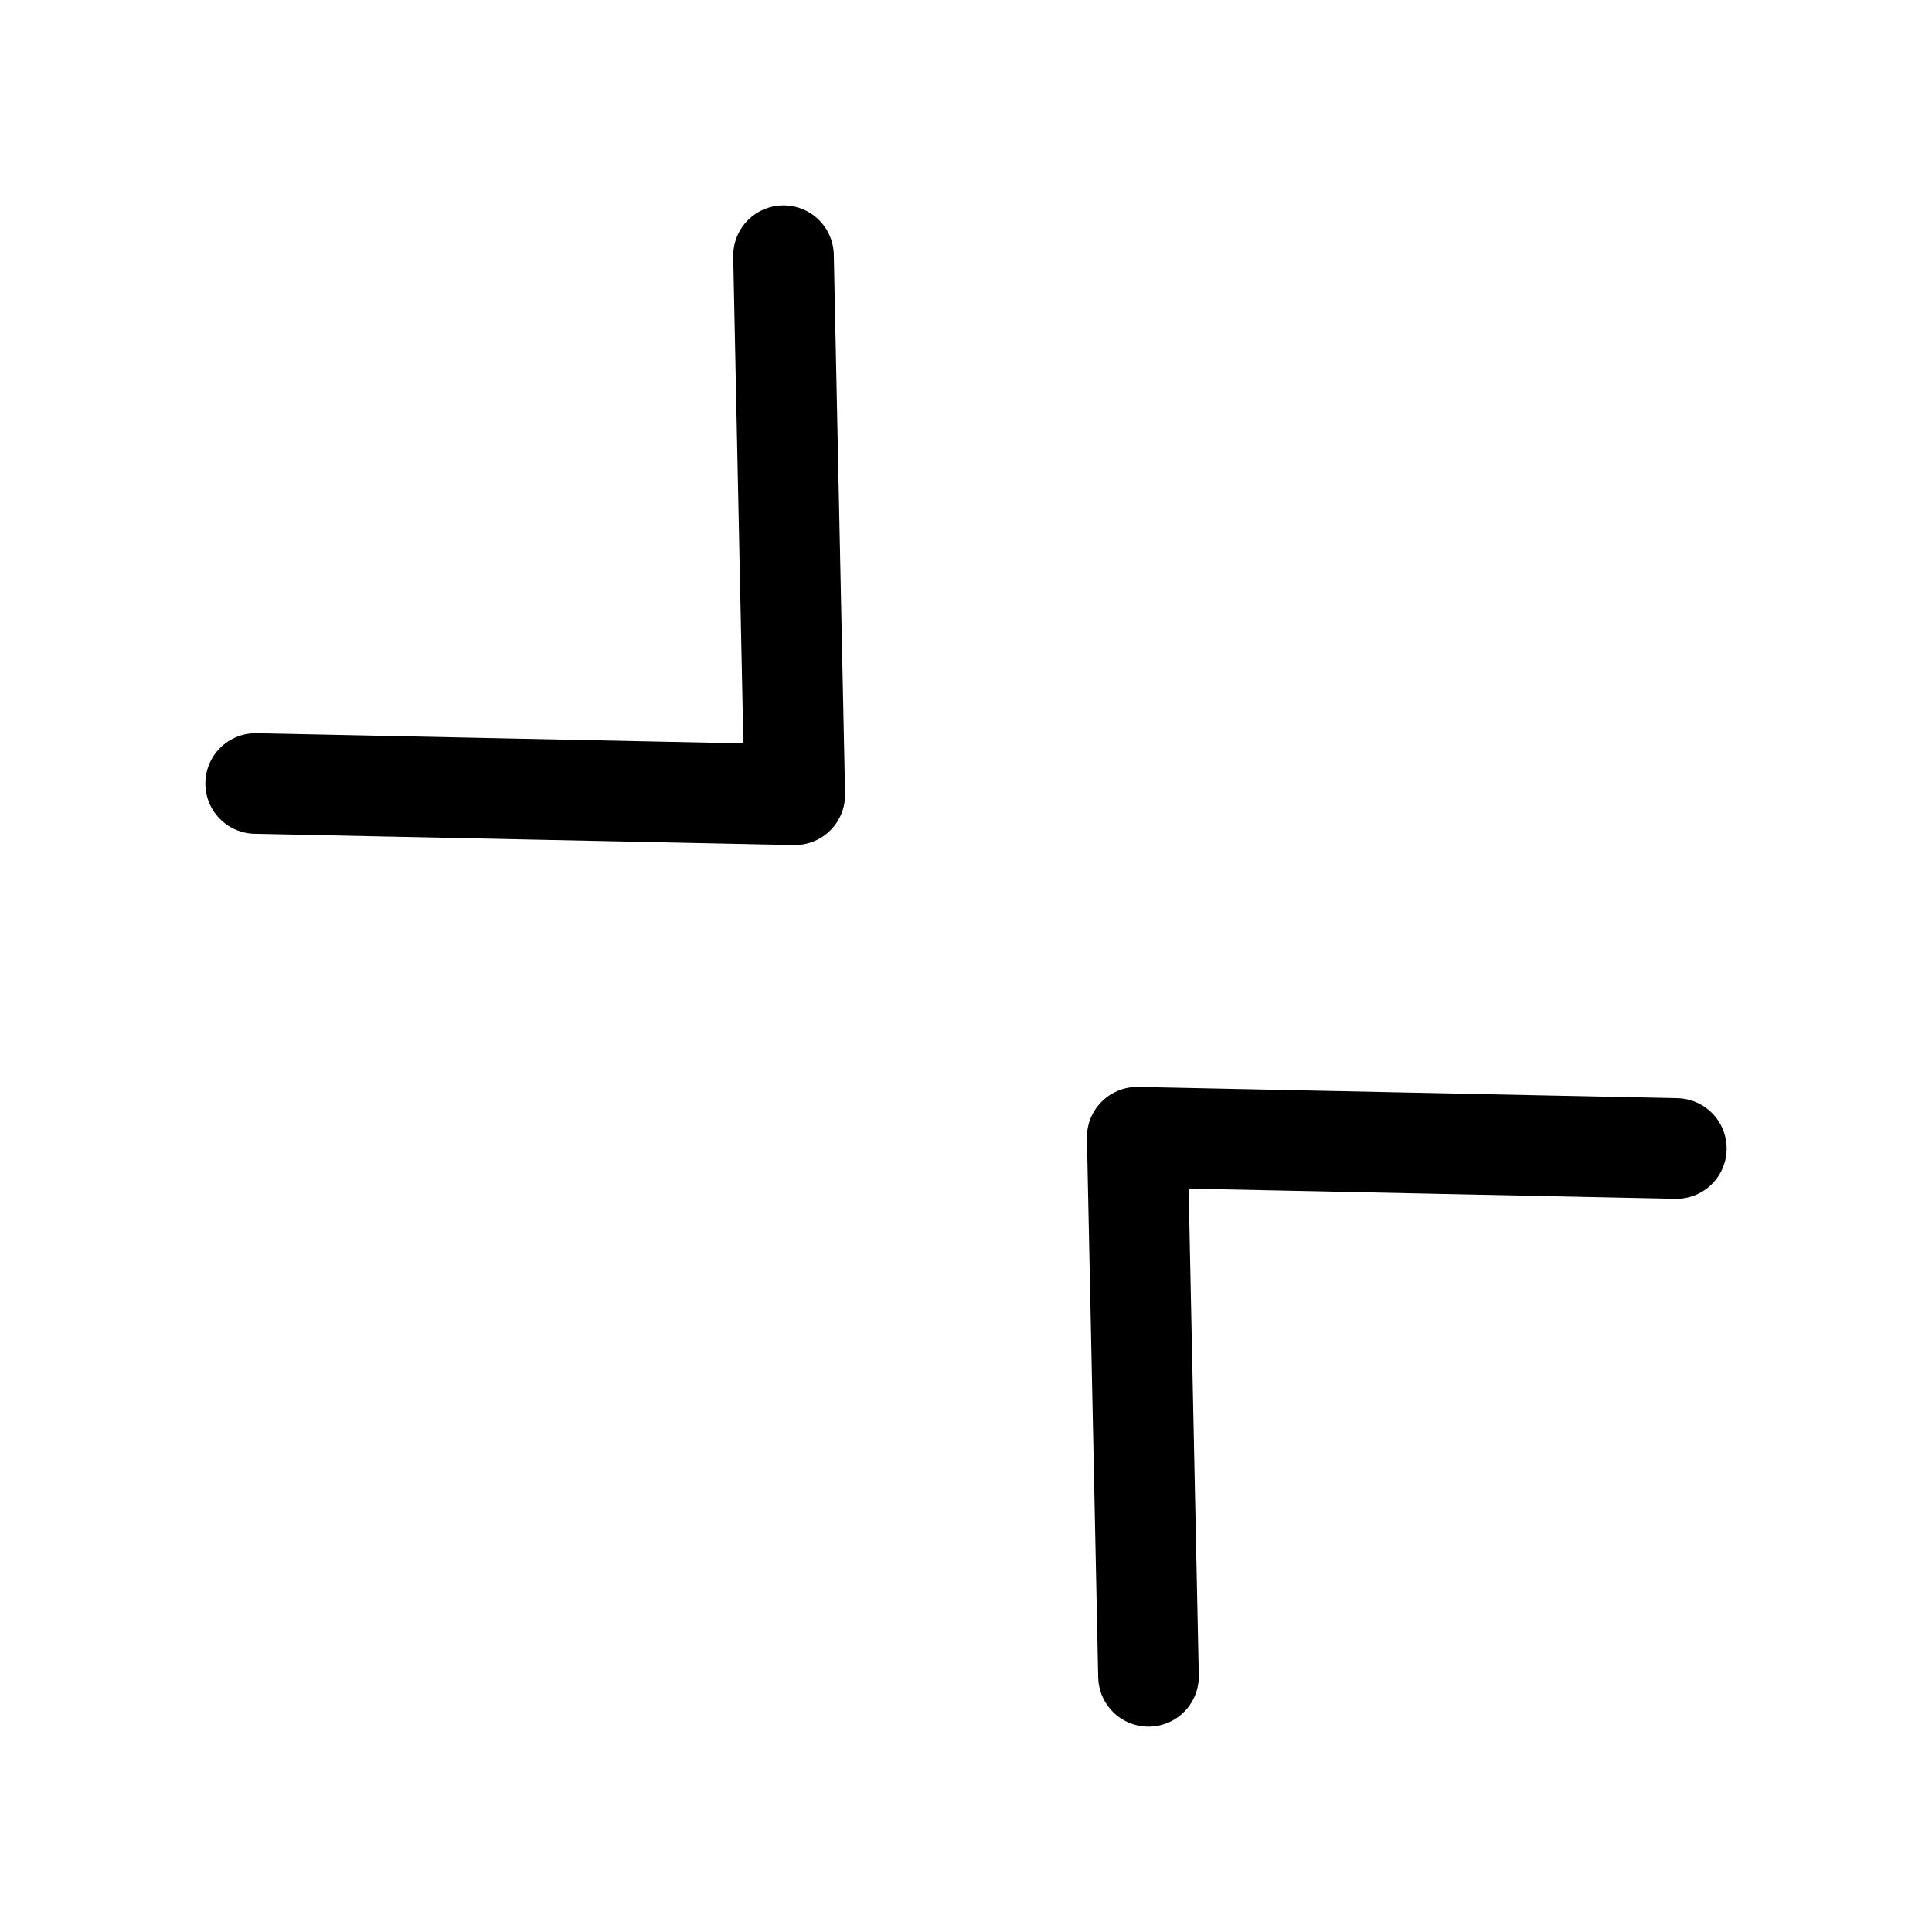
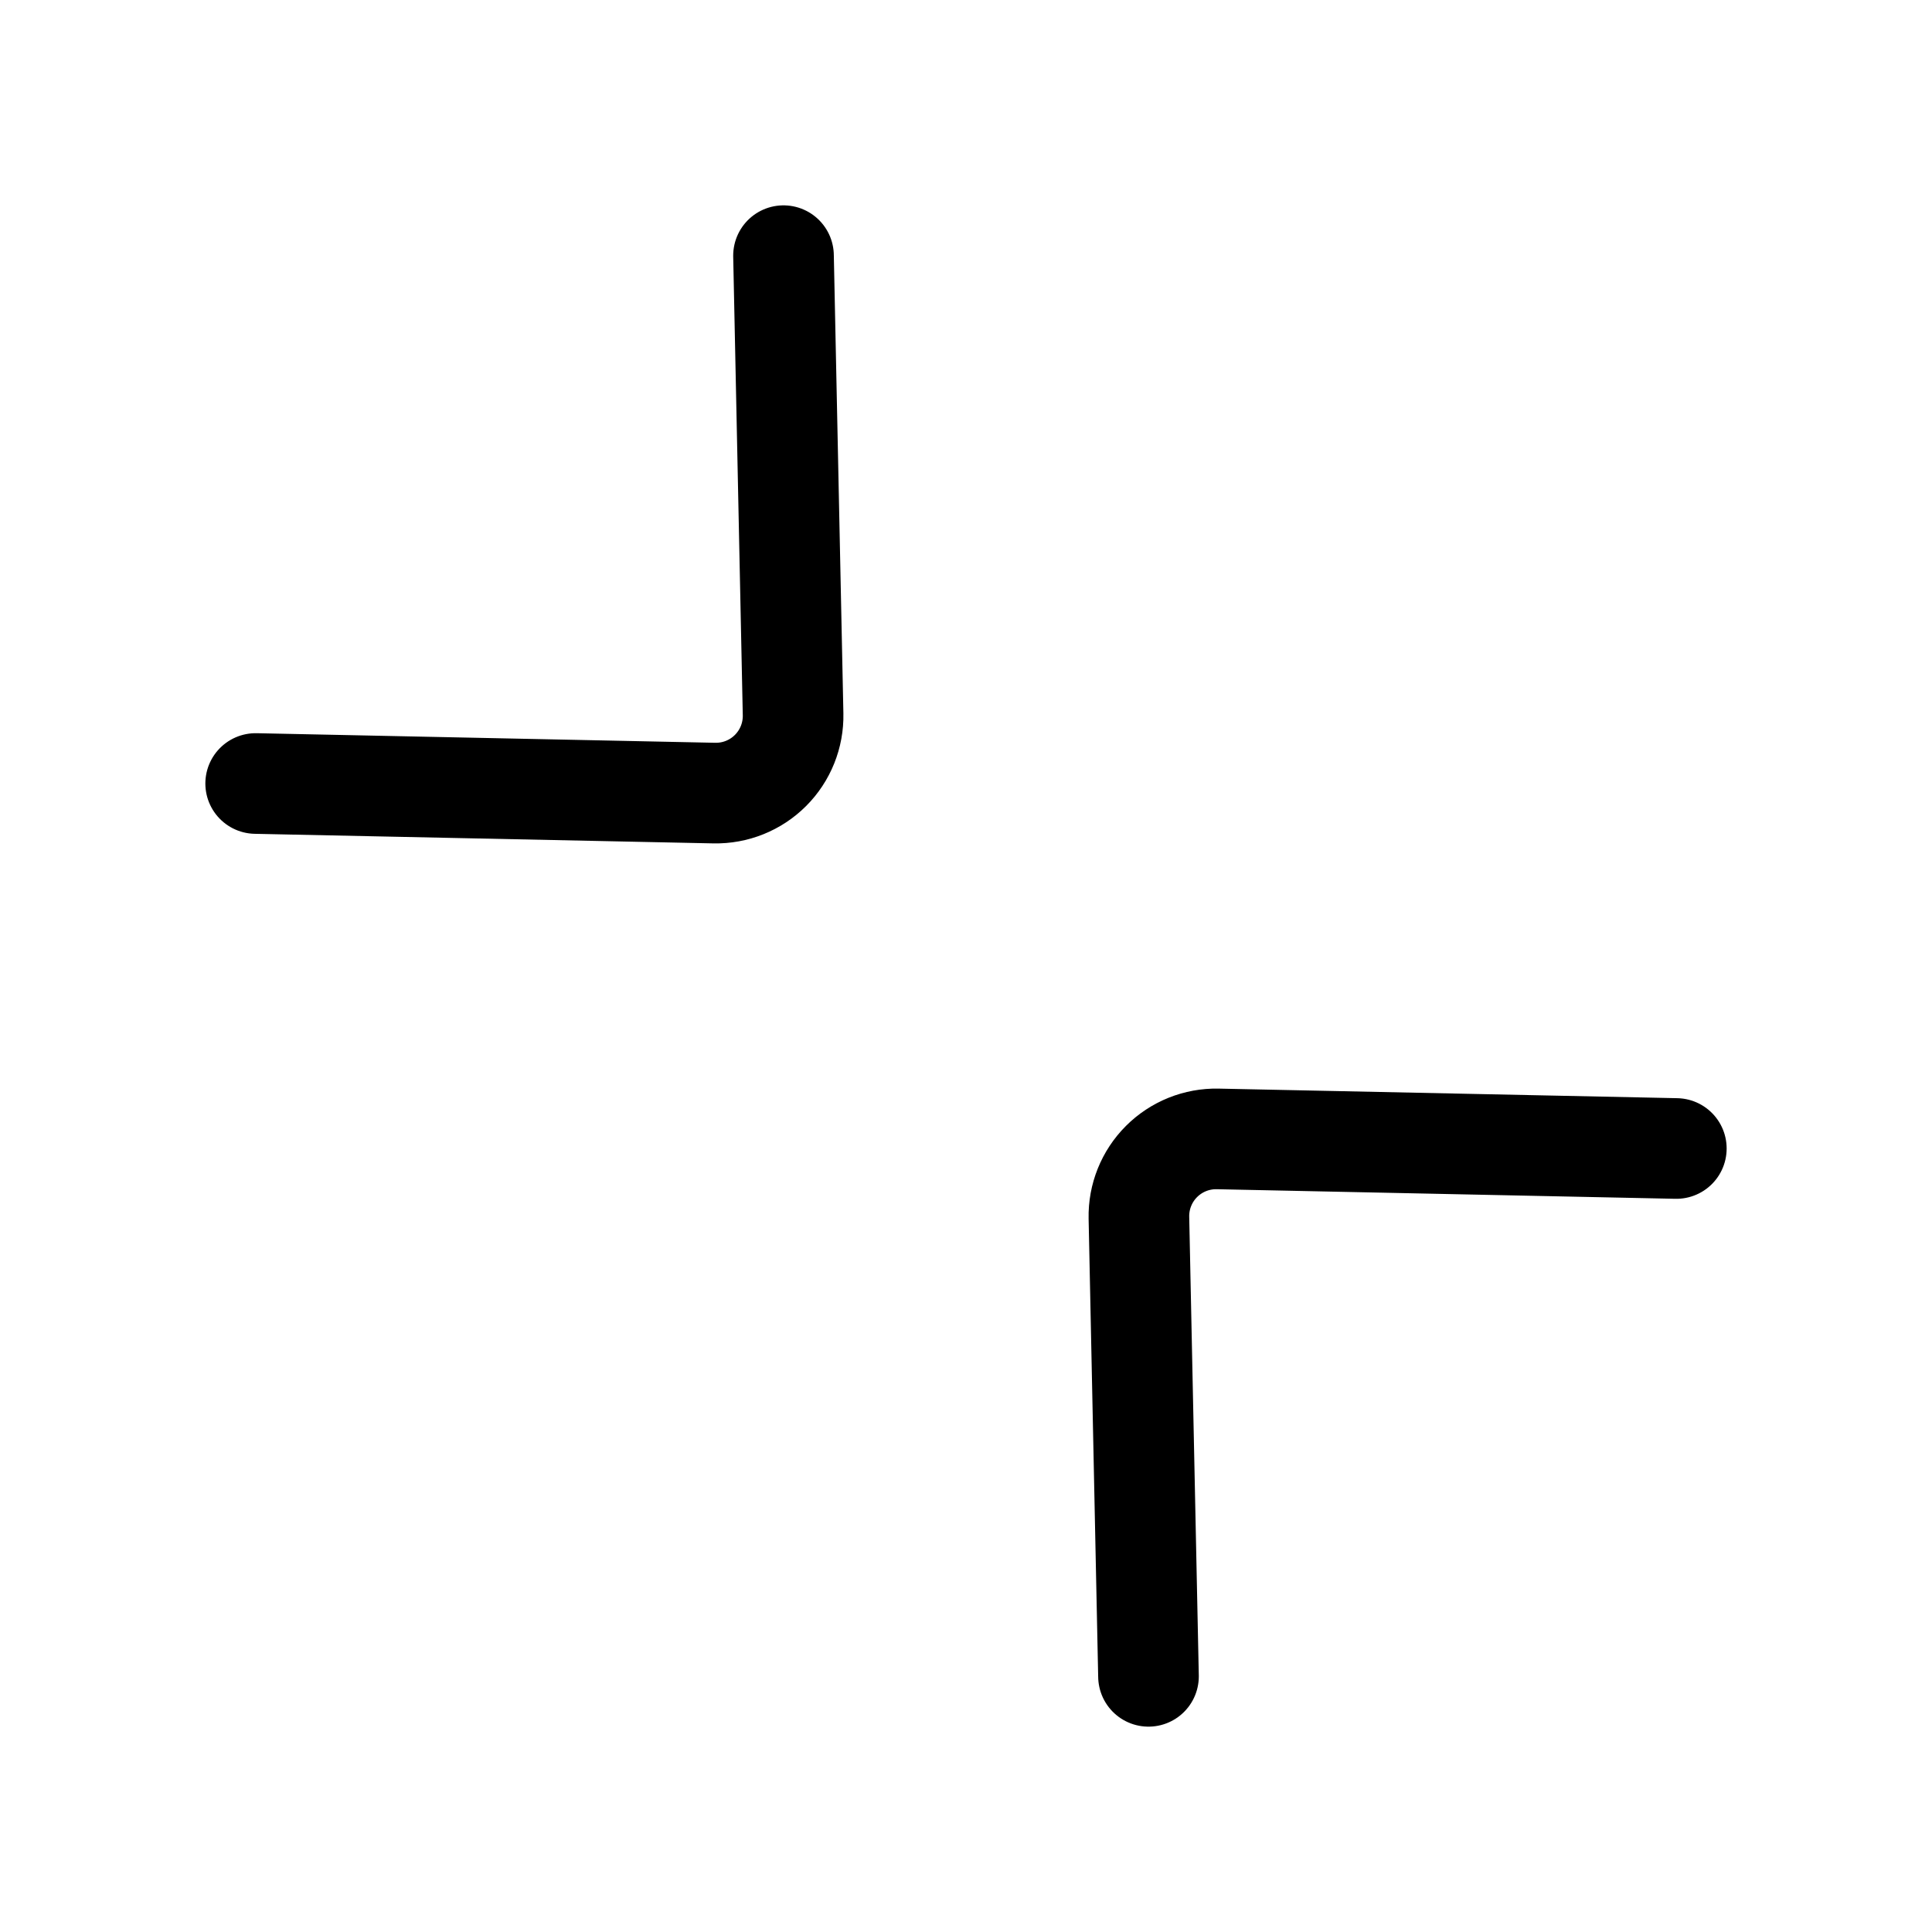
<svg xmlns="http://www.w3.org/2000/svg" width="24" height="24" viewBox="0 0 24 24" fill="none" version="1.1" id="svg1">
-   <defs id="defs1" />
-   <path d="M 3.176,9.733 9.873,9.873 9.733,3.176" stroke="currentColor" stroke-width="1.25" stroke-linecap="round" stroke-linejoin="round" id="path1" style="stroke:#000000" />
-   <path d="m 20.824,14.267 -6.697,-0.14 0.14,6.697" stroke="currentColor" stroke-width="1.25" stroke-linecap="round" stroke-linejoin="round" id="path1-0" style="stroke:#000000" />
+   <defs id="defs1">
+     </defs>
+   <path d="M 3.176,9.733 8.873,9.852 A 0.959,0.959 135 0 0 9.852,8.873 L 9.733,3.176" stroke="currentColor" stroke-width="1.25" stroke-linecap="round" stroke-linejoin="round" id="path1" style="stroke:#000000" />
+   <path d="m 20.824,14.267 -5.697,-0.119 a 0.959,0.959 135 0 0 -0.979,0.979 l 0.119,5.697" stroke="currentColor" stroke-width="1.25" stroke-linecap="round" stroke-linejoin="round" id="path1-0" style="stroke:#000000" />
</svg>
